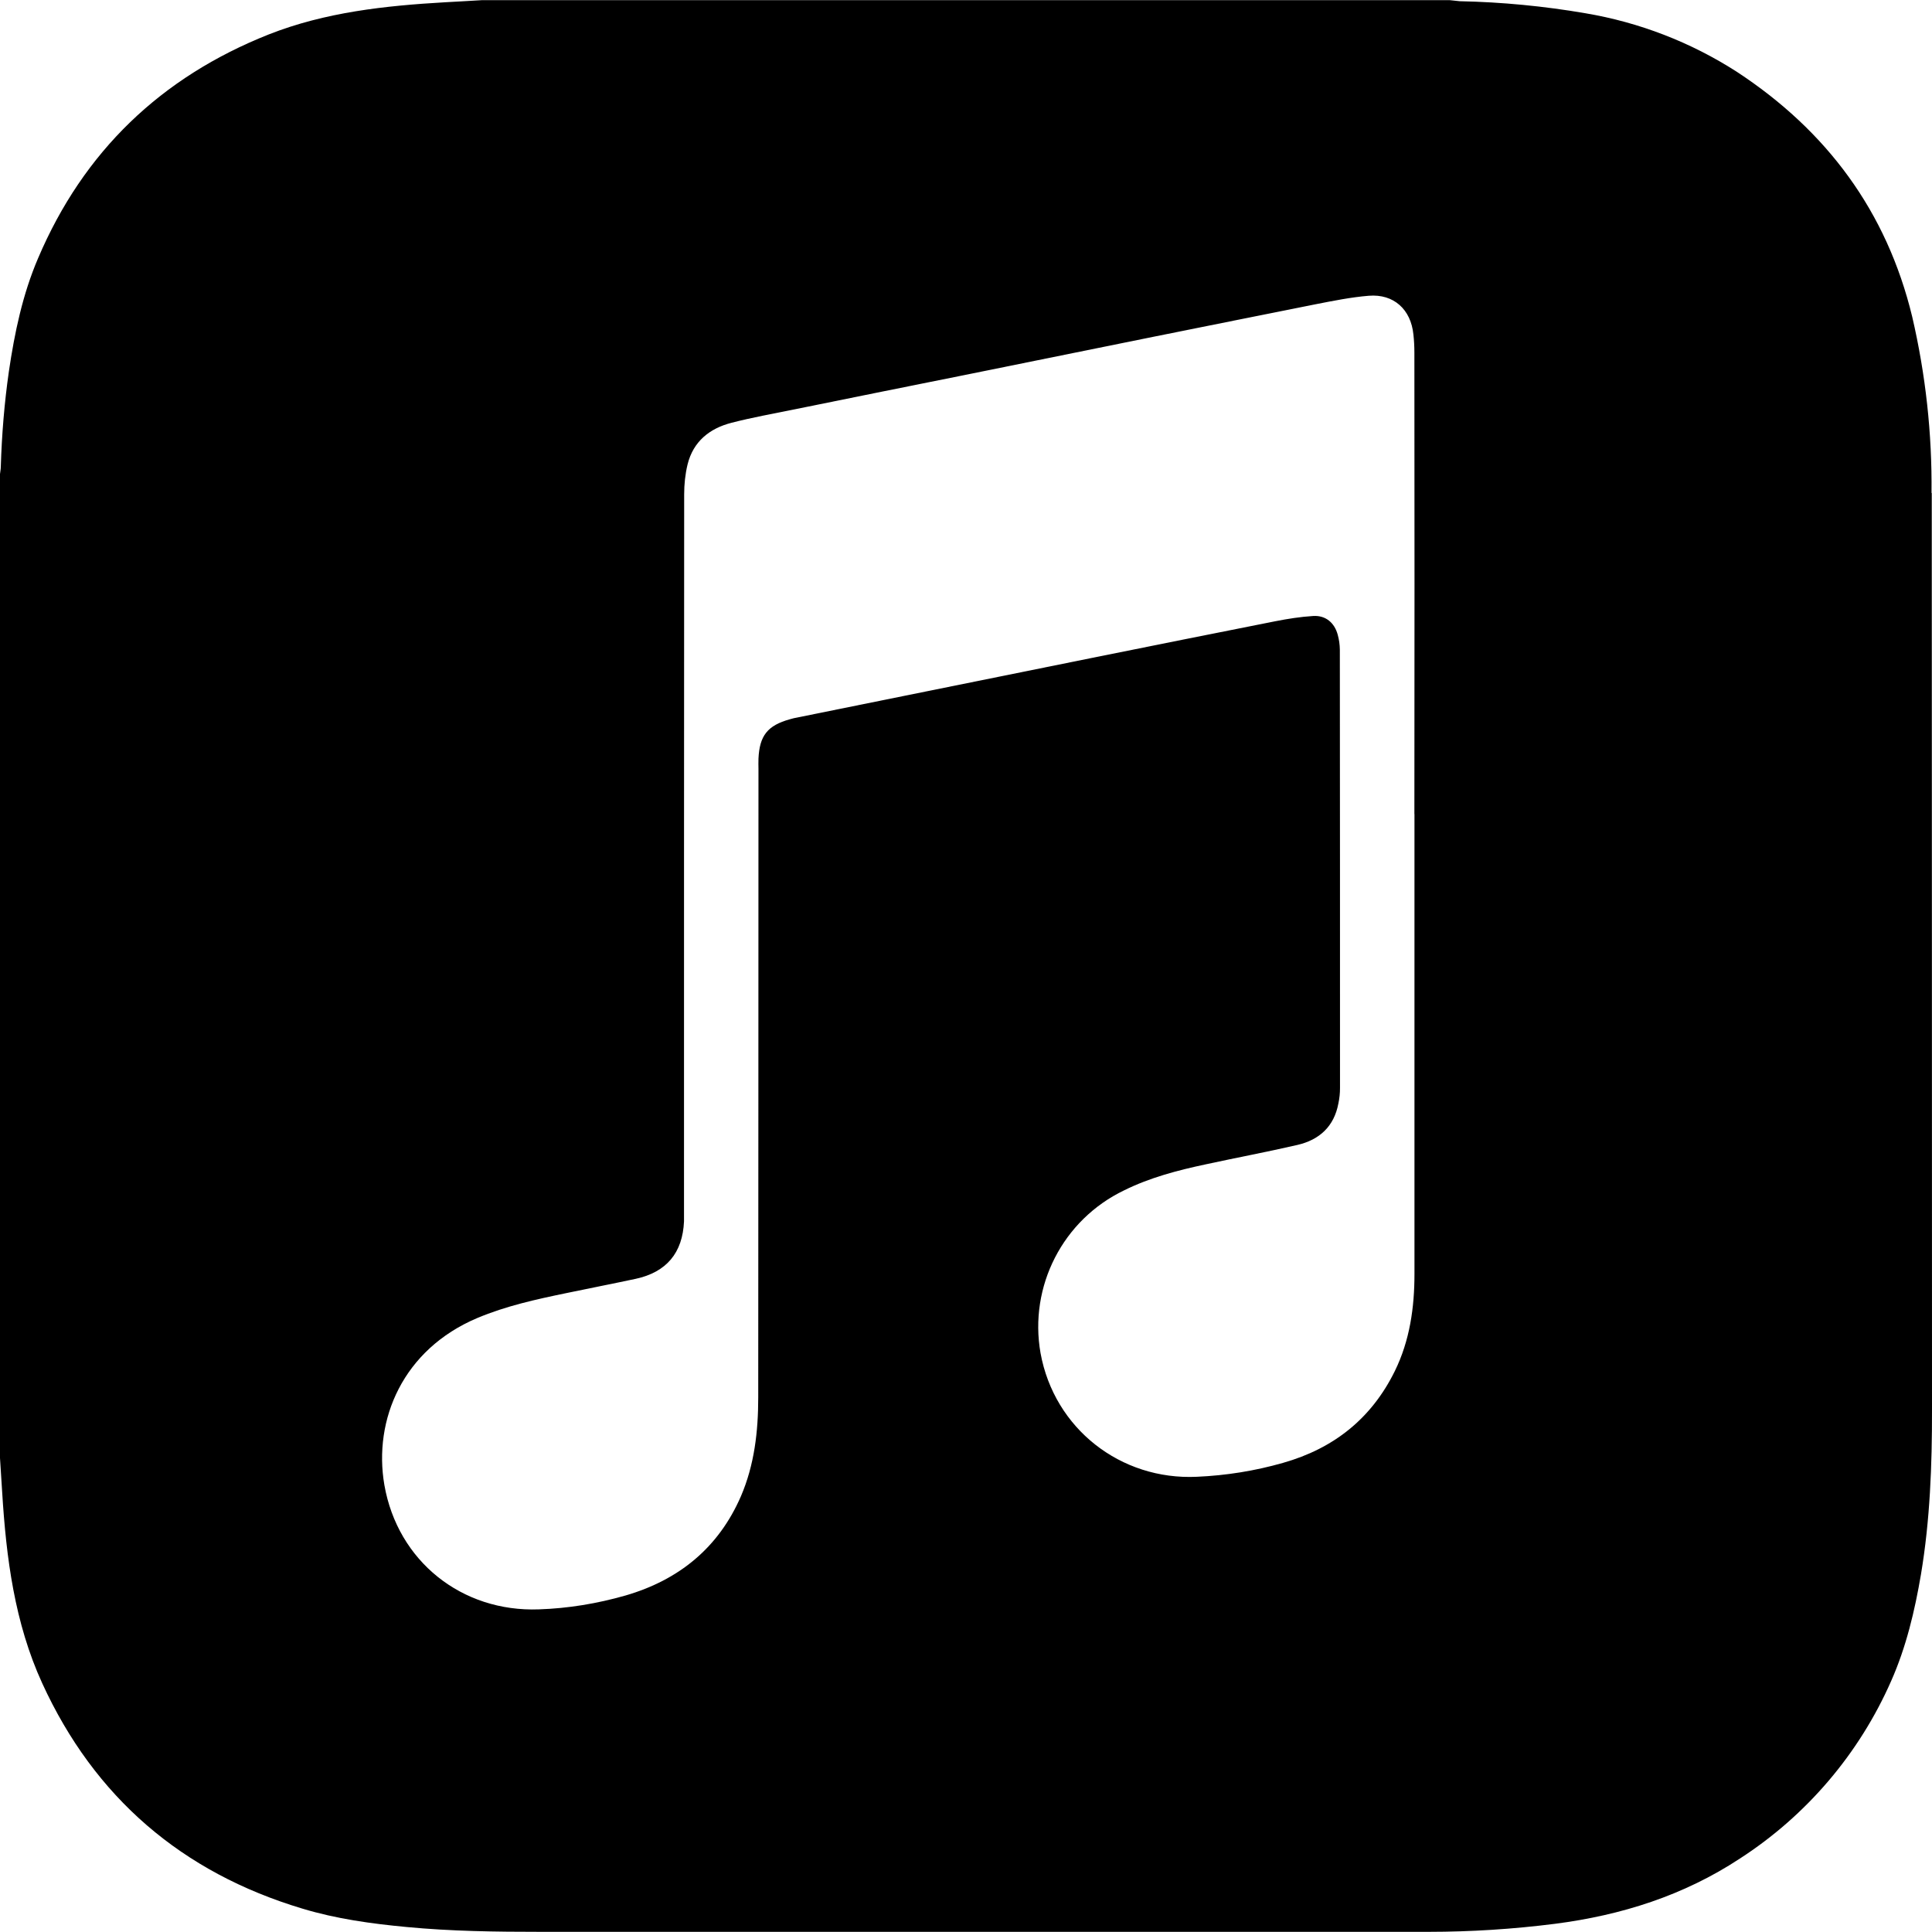
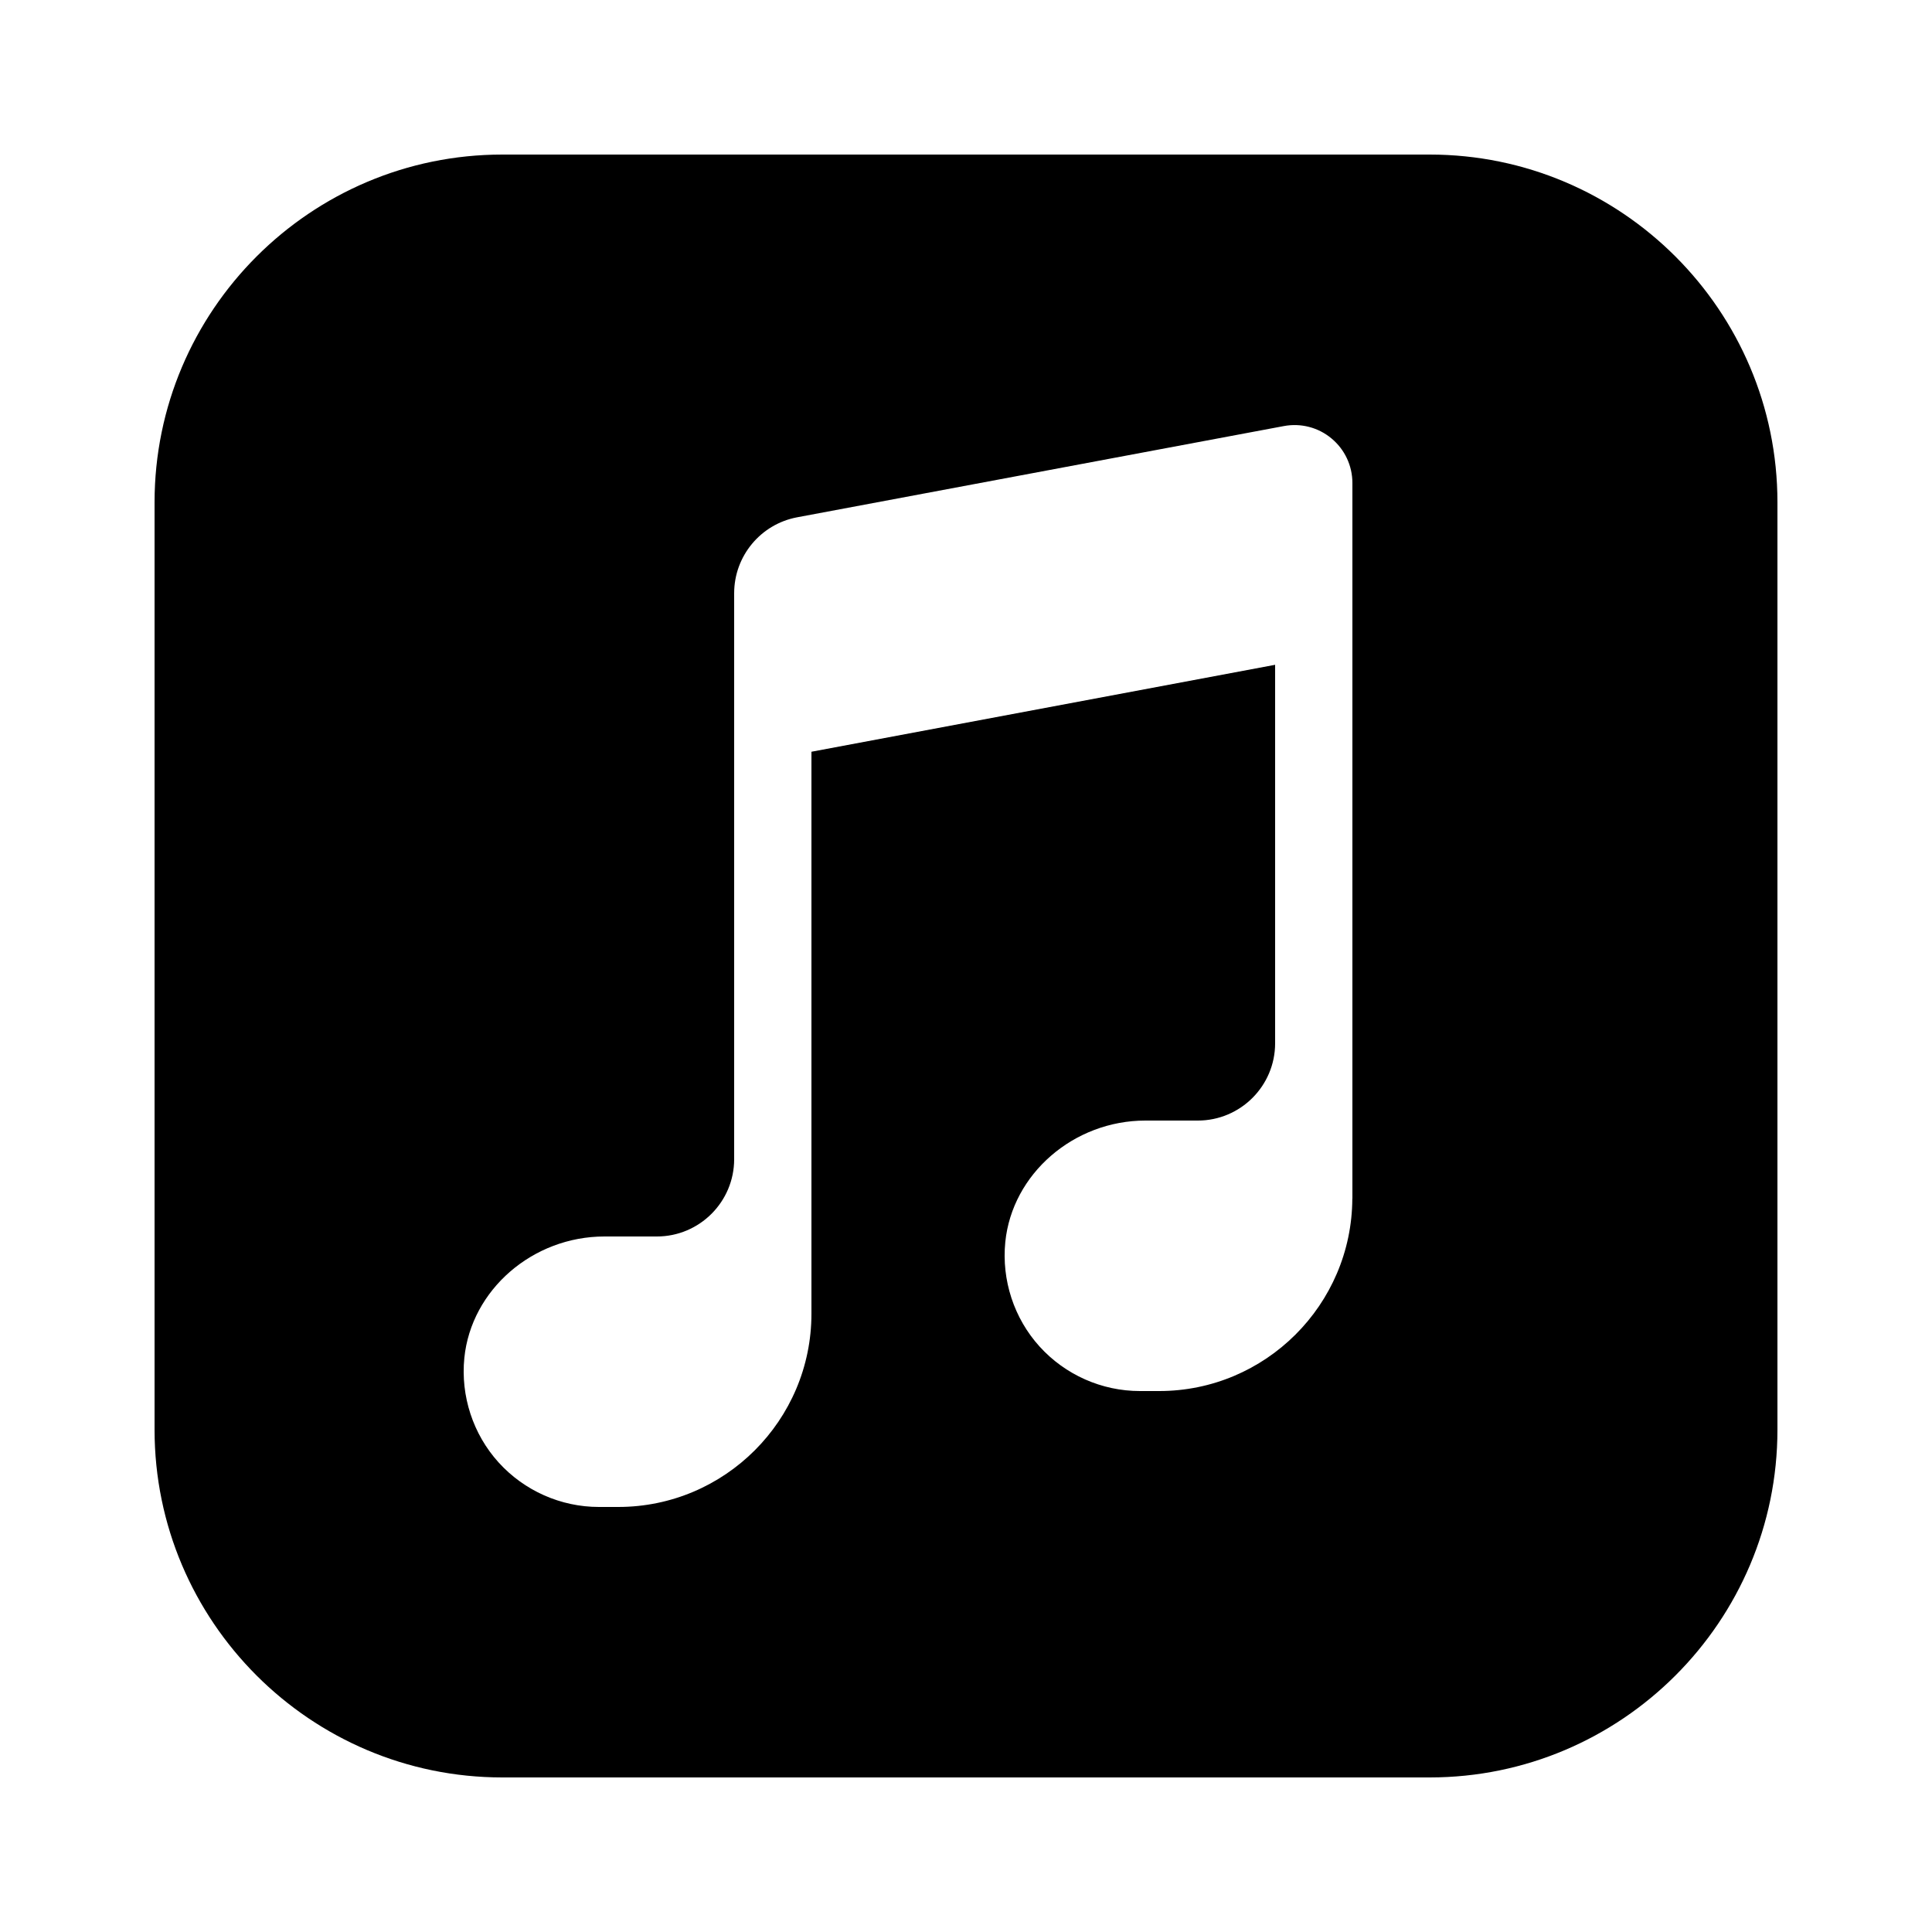
- <svg xmlns="http://www.w3.org/2000/svg" role="img" viewBox="0 0 24 24">
-   <path d="M23.994 6.124a9.23 9.23 0 00-.24-2.19c-.317-1.31-1.062-2.31-2.18-3.043a5.022 5.022 0 00-1.877-.726 10.496 10.496 0 00-1.564-.15c-.04-.003-.083-.01-.124-.013H5.986c-.152.01-.303.017-.455.026-.747.043-1.49.123-2.193.4-1.336.53-2.3 1.452-2.865 2.78-.192.448-.292.925-.363 1.408-.056.392-.088.785-.1 1.18 0 .032-.007.062-.01.093v12.223c.01.14.017.283.027.424.05.815.154 1.624.497 2.373.65 1.42 1.738 2.353 3.234 2.801.42.127.856.187 1.293.228.555.053 1.11.06 1.667.06h11.03a12.5 12.5 0 001.57-.1c.822-.106 1.596-.35 2.295-.81a5.046 5.046 0 001.88-2.207c.186-.42.293-.87.37-1.324.113-.675.138-1.358.137-2.04-.002-3.8 0-7.595-.003-11.393zm-6.423 3.99v5.712c0 .417-.058.827-.244 1.206-.29.59-.76.962-1.388 1.14-.35.1-.706.157-1.07.173-.95.045-1.773-.6-1.943-1.536a1.88 1.88 0 011.038-2.022c.323-.16.67-.25 1.018-.324.378-.082.758-.153 1.134-.24.274-.063.457-.23.51-.516a.904.904 0 00.02-.193c0-1.815 0-3.63-.002-5.443a.725.725 0 00-.026-.185c-.04-.15-.15-.243-.304-.234-.16.01-.318.035-.475.066-.76.15-1.52.303-2.28.456l-2.325.47-1.374.278c-.016.003-.032.01-.048.013-.277.077-.377.203-.39.49-.002.042 0 .086 0 .13-.002 2.602 0 5.204-.003 7.805 0 .42-.047.836-.215 1.227-.278.64-.77 1.04-1.434 1.233-.35.1-.71.16-1.075.172-.96.036-1.755-.6-1.92-1.544-.14-.812.23-1.685 1.154-2.075.357-.15.73-.232 1.108-.31.287-.06.575-.116.86-.177.383-.083.583-.323.6-.714v-.15c0-2.96 0-5.922.002-8.882 0-.123.013-.25.042-.37.07-.285.273-.448.546-.518.255-.066.515-.112.774-.165.733-.15 1.466-.296 2.2-.444l2.27-.46c.67-.134 1.34-.27 2.01-.403.22-.043.442-.088.663-.106.31-.025.523.17.554.482.008.073.012.148.012.223.002 1.91.002 3.822 0 5.732z" />
+ <svg xmlns="http://www.w3.org/2000/svg" viewBox="0 0 50 50" width="50px" height="50px">
+   <path d="M37,4H13c-4.962,0-9,4.037-9,9v24c0,4.963,4.038,9,9,9h24c4.962,0,9-4.037,9-9V13C46,8.037,41.962,4,37,4z M35,27v4v0.021 h-0.002C34.986,33.768,32.749,36,30,36h-0.5c-0.987,0-1.933-0.42-2.596-1.152c-0.662-0.731-0.985-1.718-0.887-2.705 C26.195,30.38,27.787,29,29.643,29H31c1.103,0,2-0.897,2-2v-9.795l-12,2.25V30v4c0,2.757-2.243,5-5,5h-0.5 c-0.987,0-1.933-0.42-2.596-1.152c-0.662-0.731-0.985-1.718-0.887-2.705C12.195,33.38,13.787,32,15.643,32H17c1.103,0,2-0.897,2-2 V15.353c0-0.963,0.687-1.79,1.633-1.966l12.591-2.36c0.439-0.083,0.891,0.033,1.234,0.319C34.803,11.632,35,12.053,35,12.5V27z" />
</svg>
